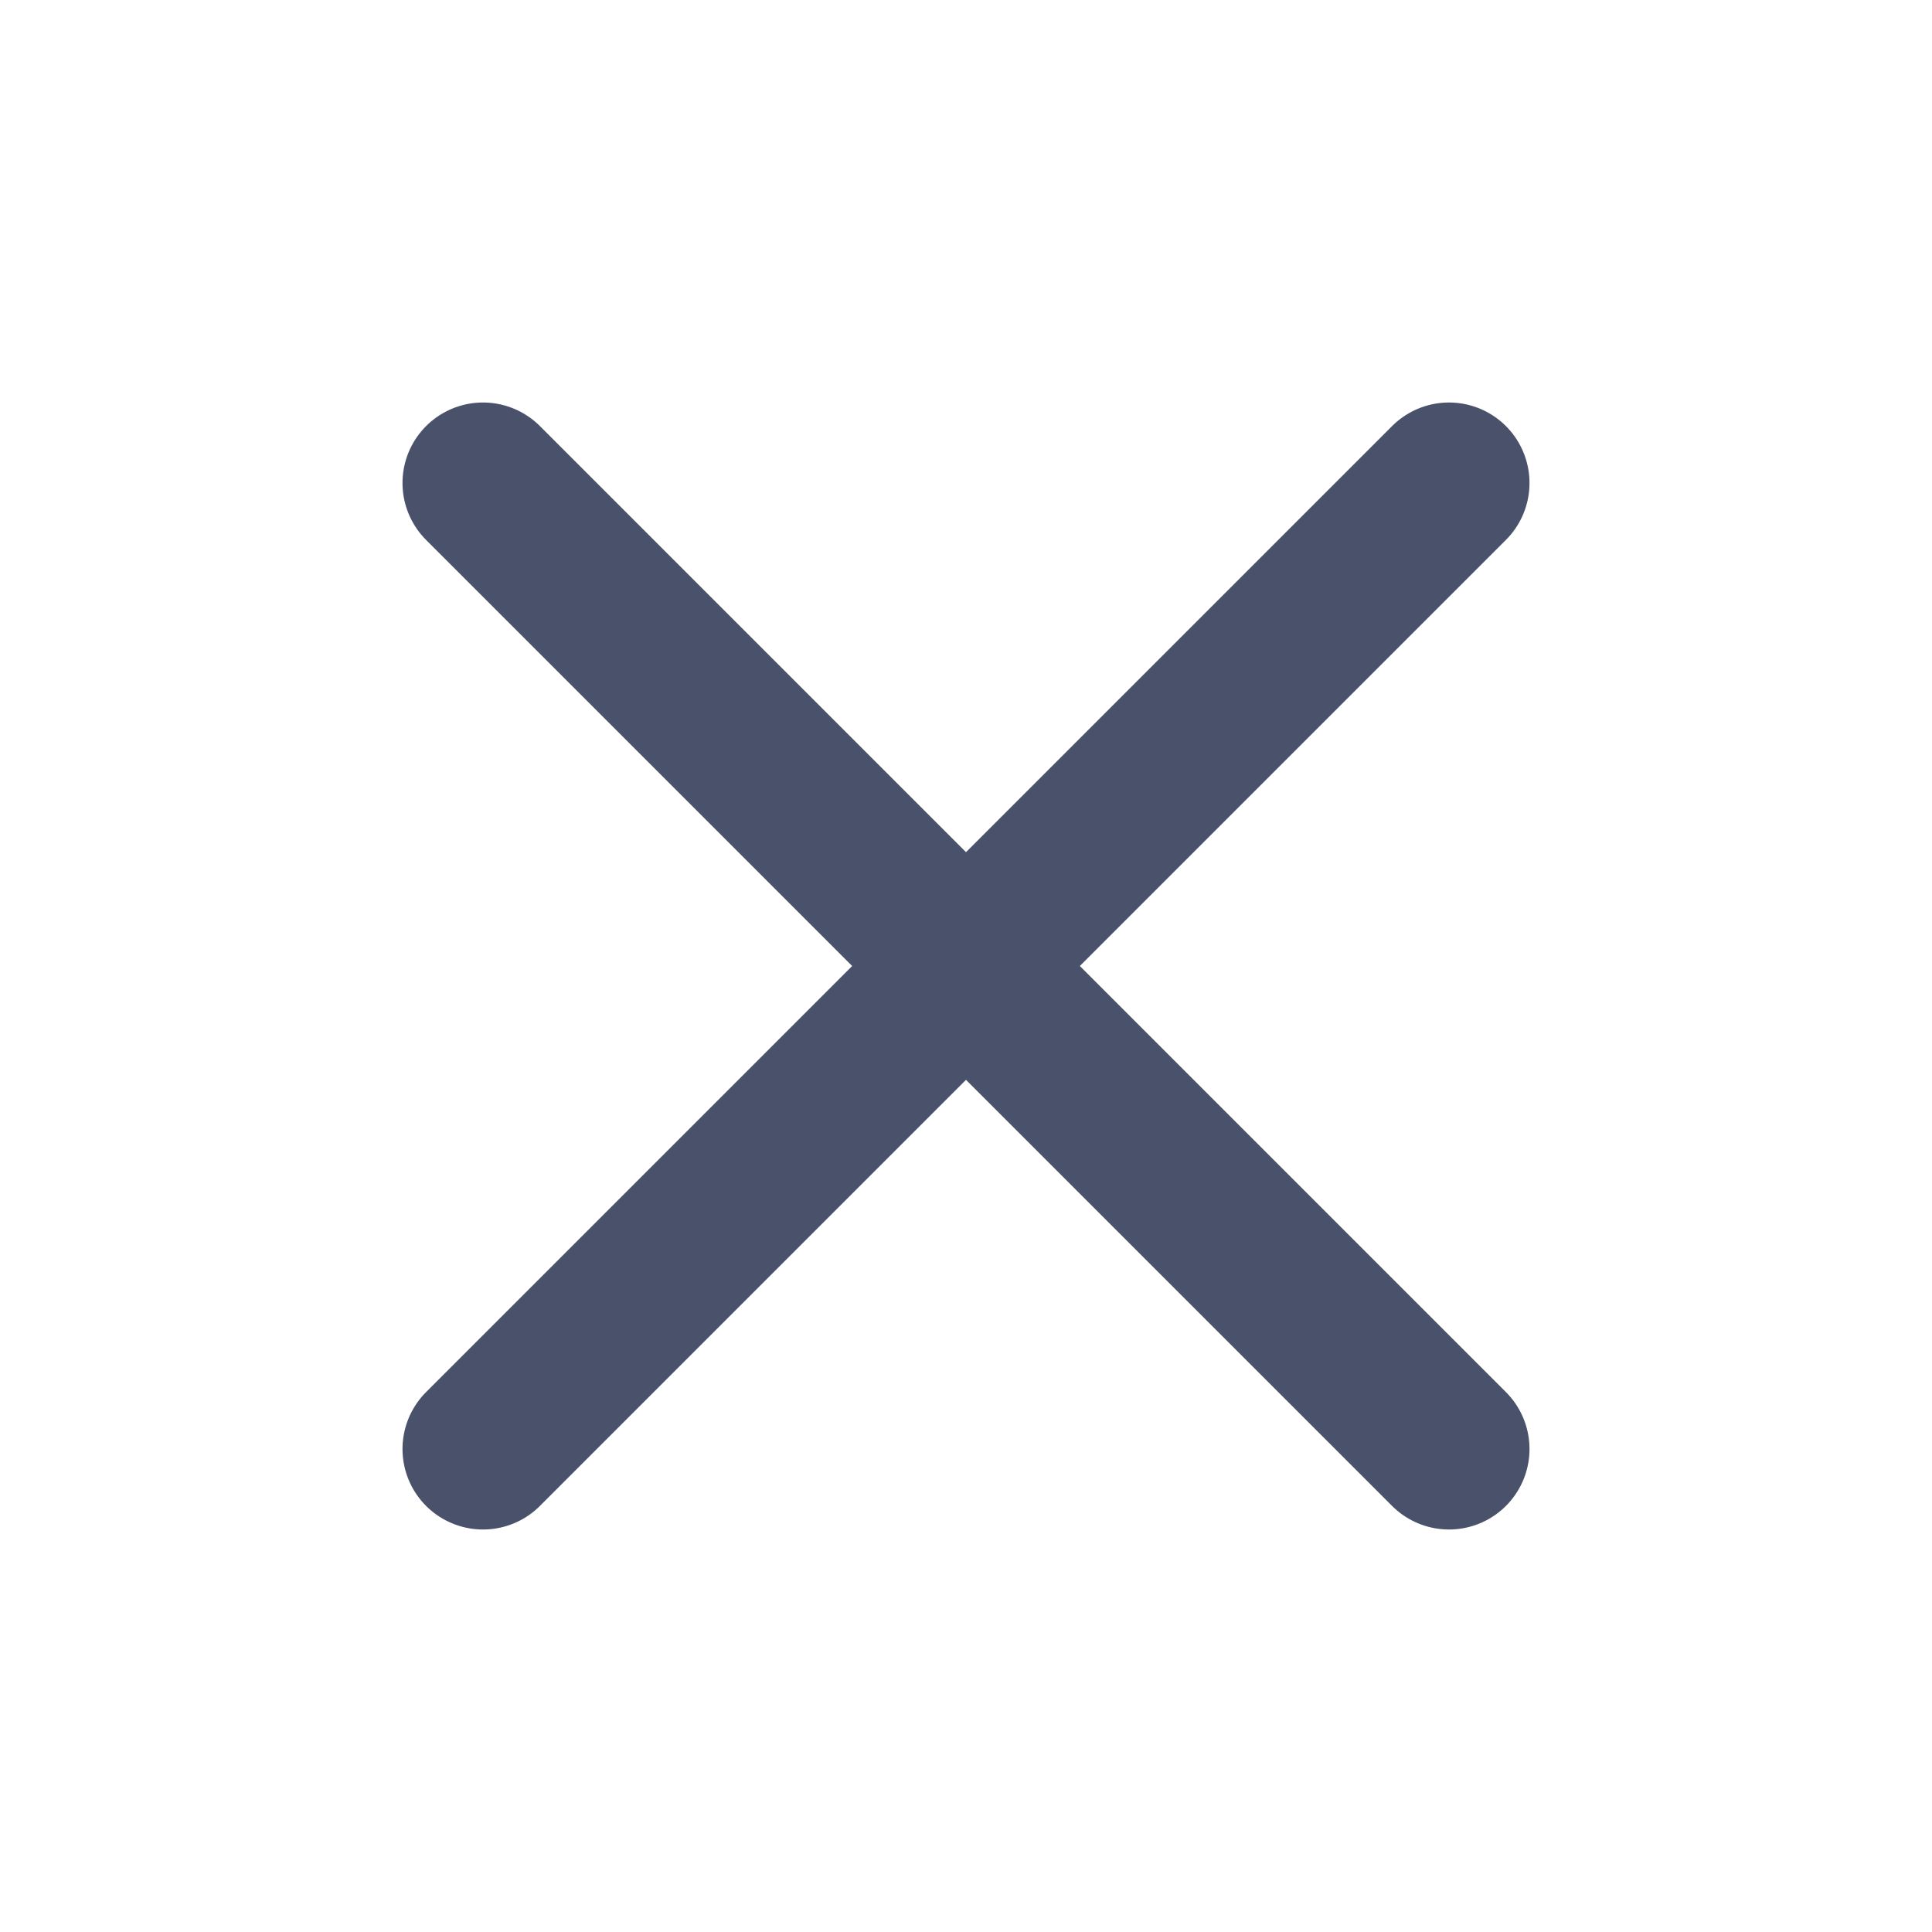
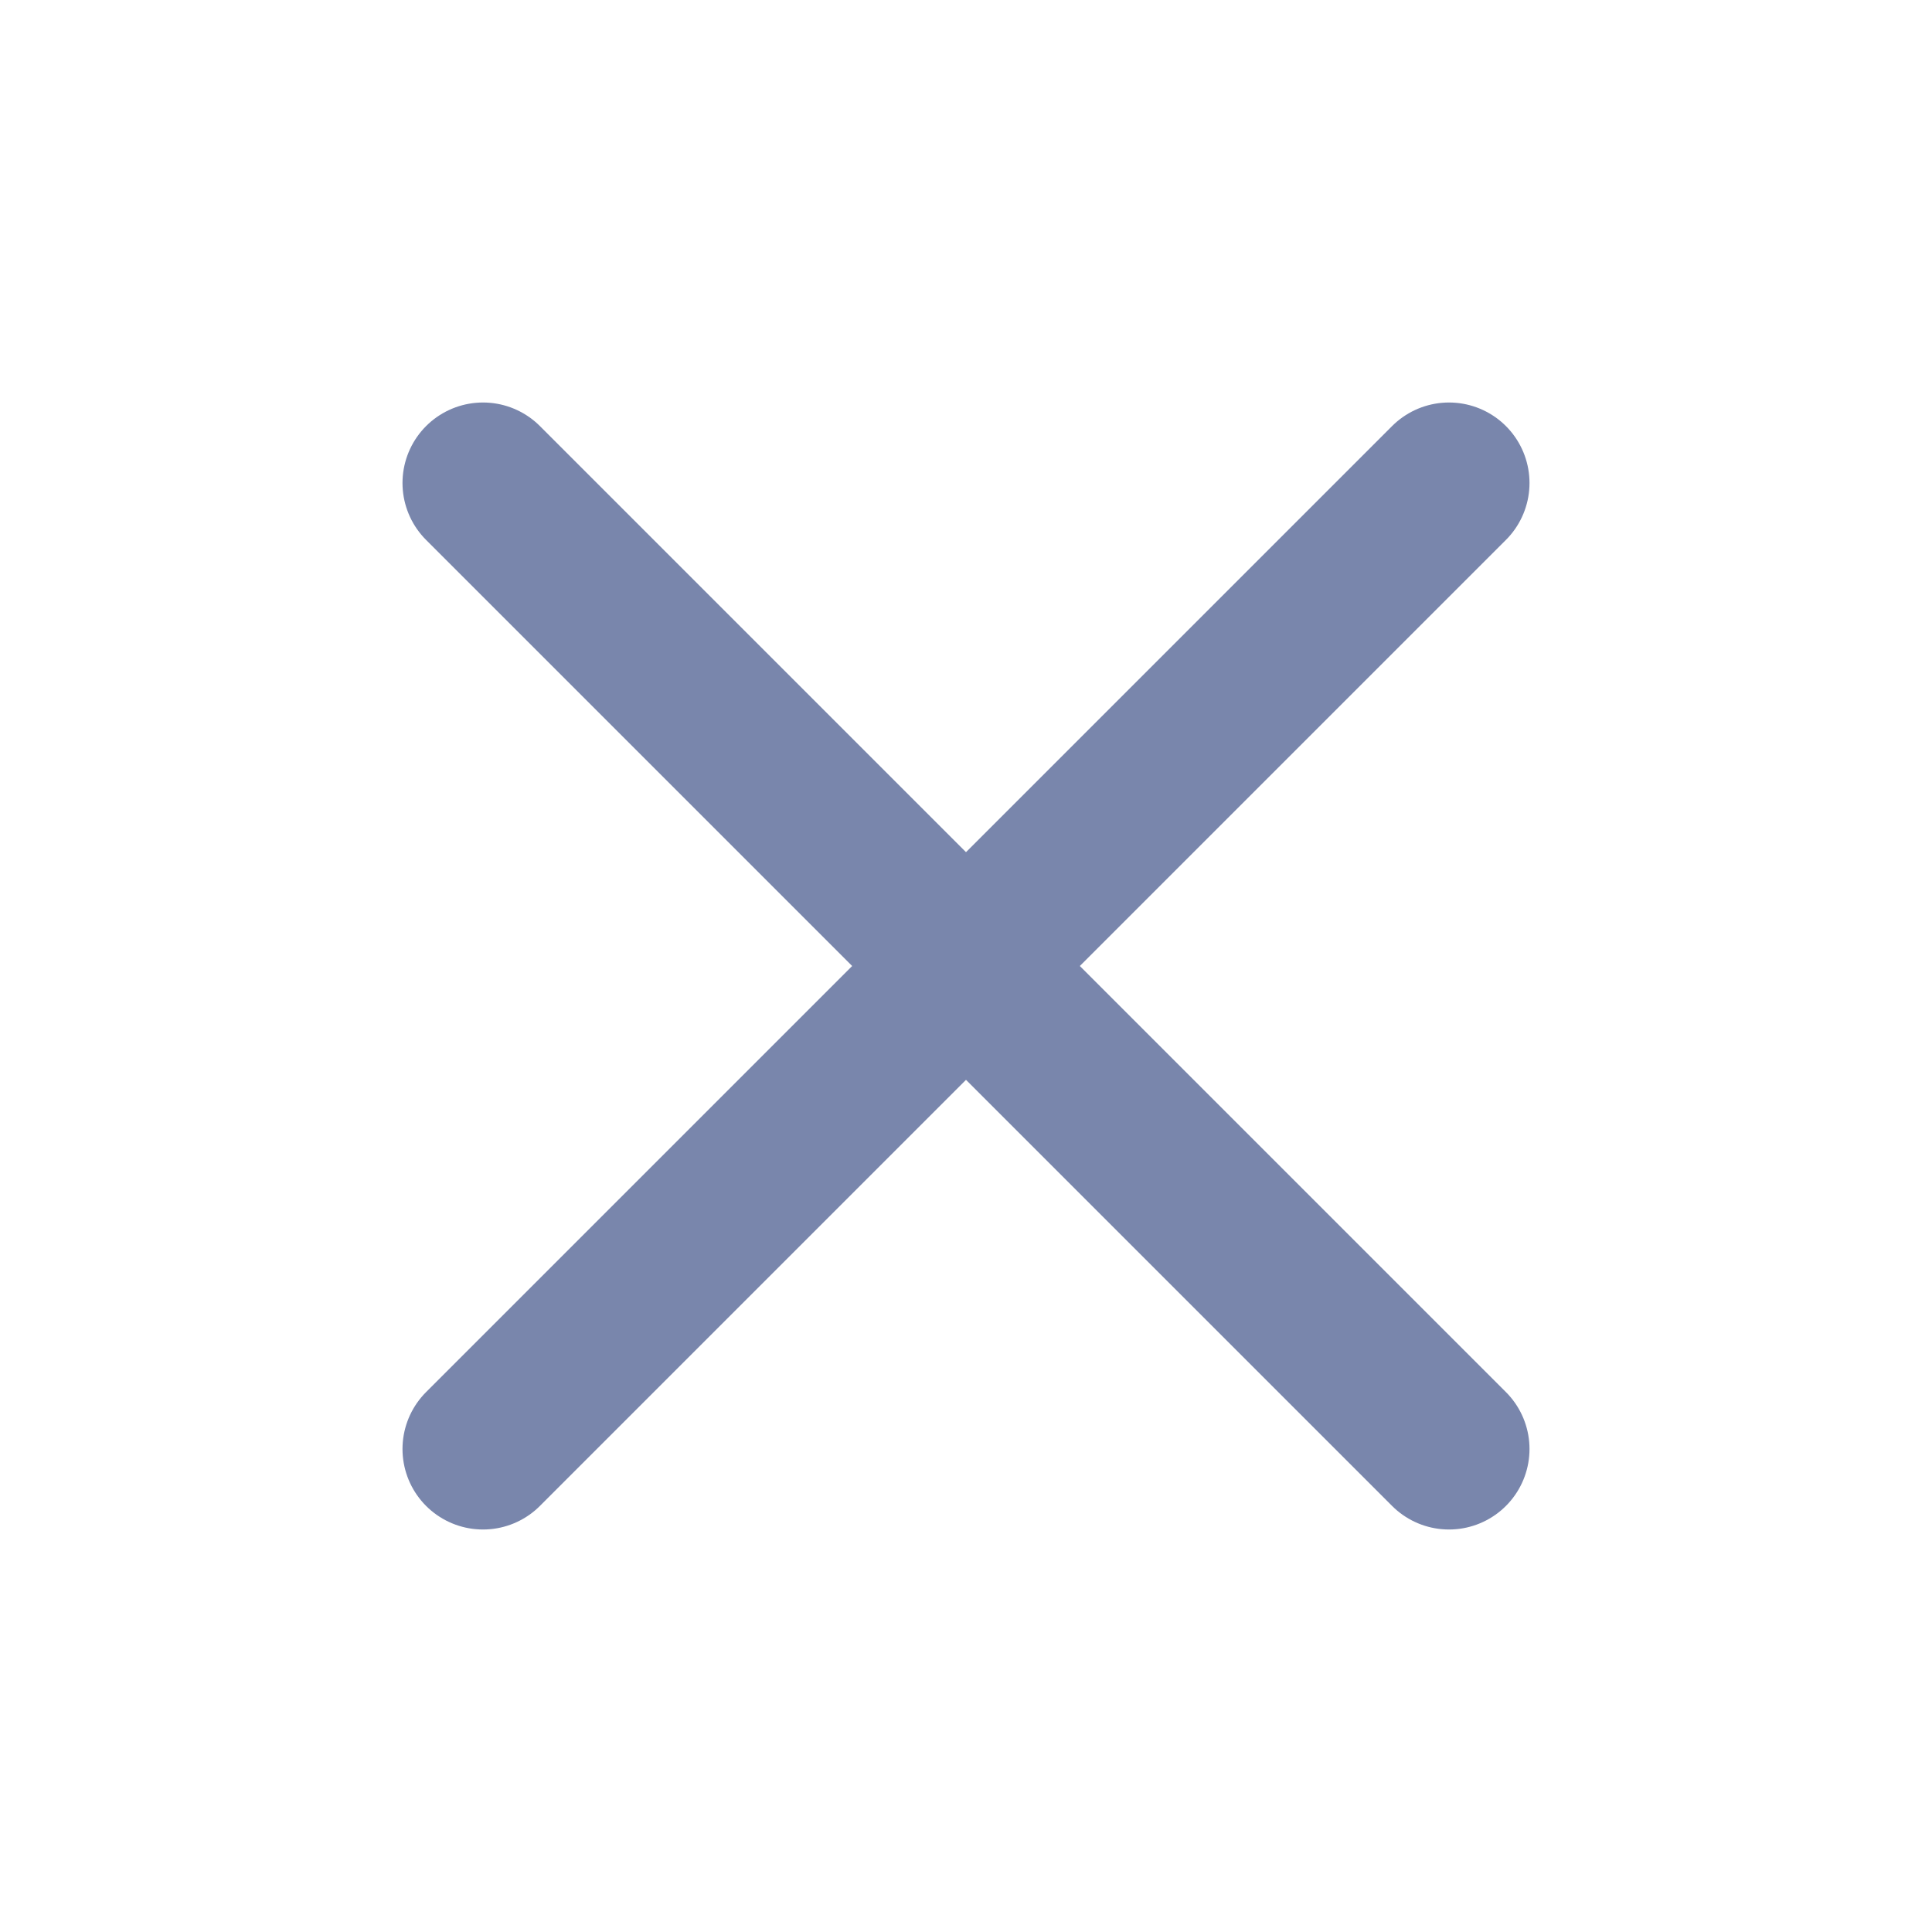
<svg xmlns="http://www.w3.org/2000/svg" width="24" height="24" viewBox="0 0 24 24" fill="none">
-   <path d="M18 6L6 18M6 6L18 18" stroke="#4a526b" stroke-width="2" stroke-linecap="round" stroke-linejoin="round" />
+   <path d="M18 6L6 18M6 6L18 18" stroke="#7986AC" stroke-width="2" stroke-linecap="round" stroke-linejoin="round" />
</svg>
